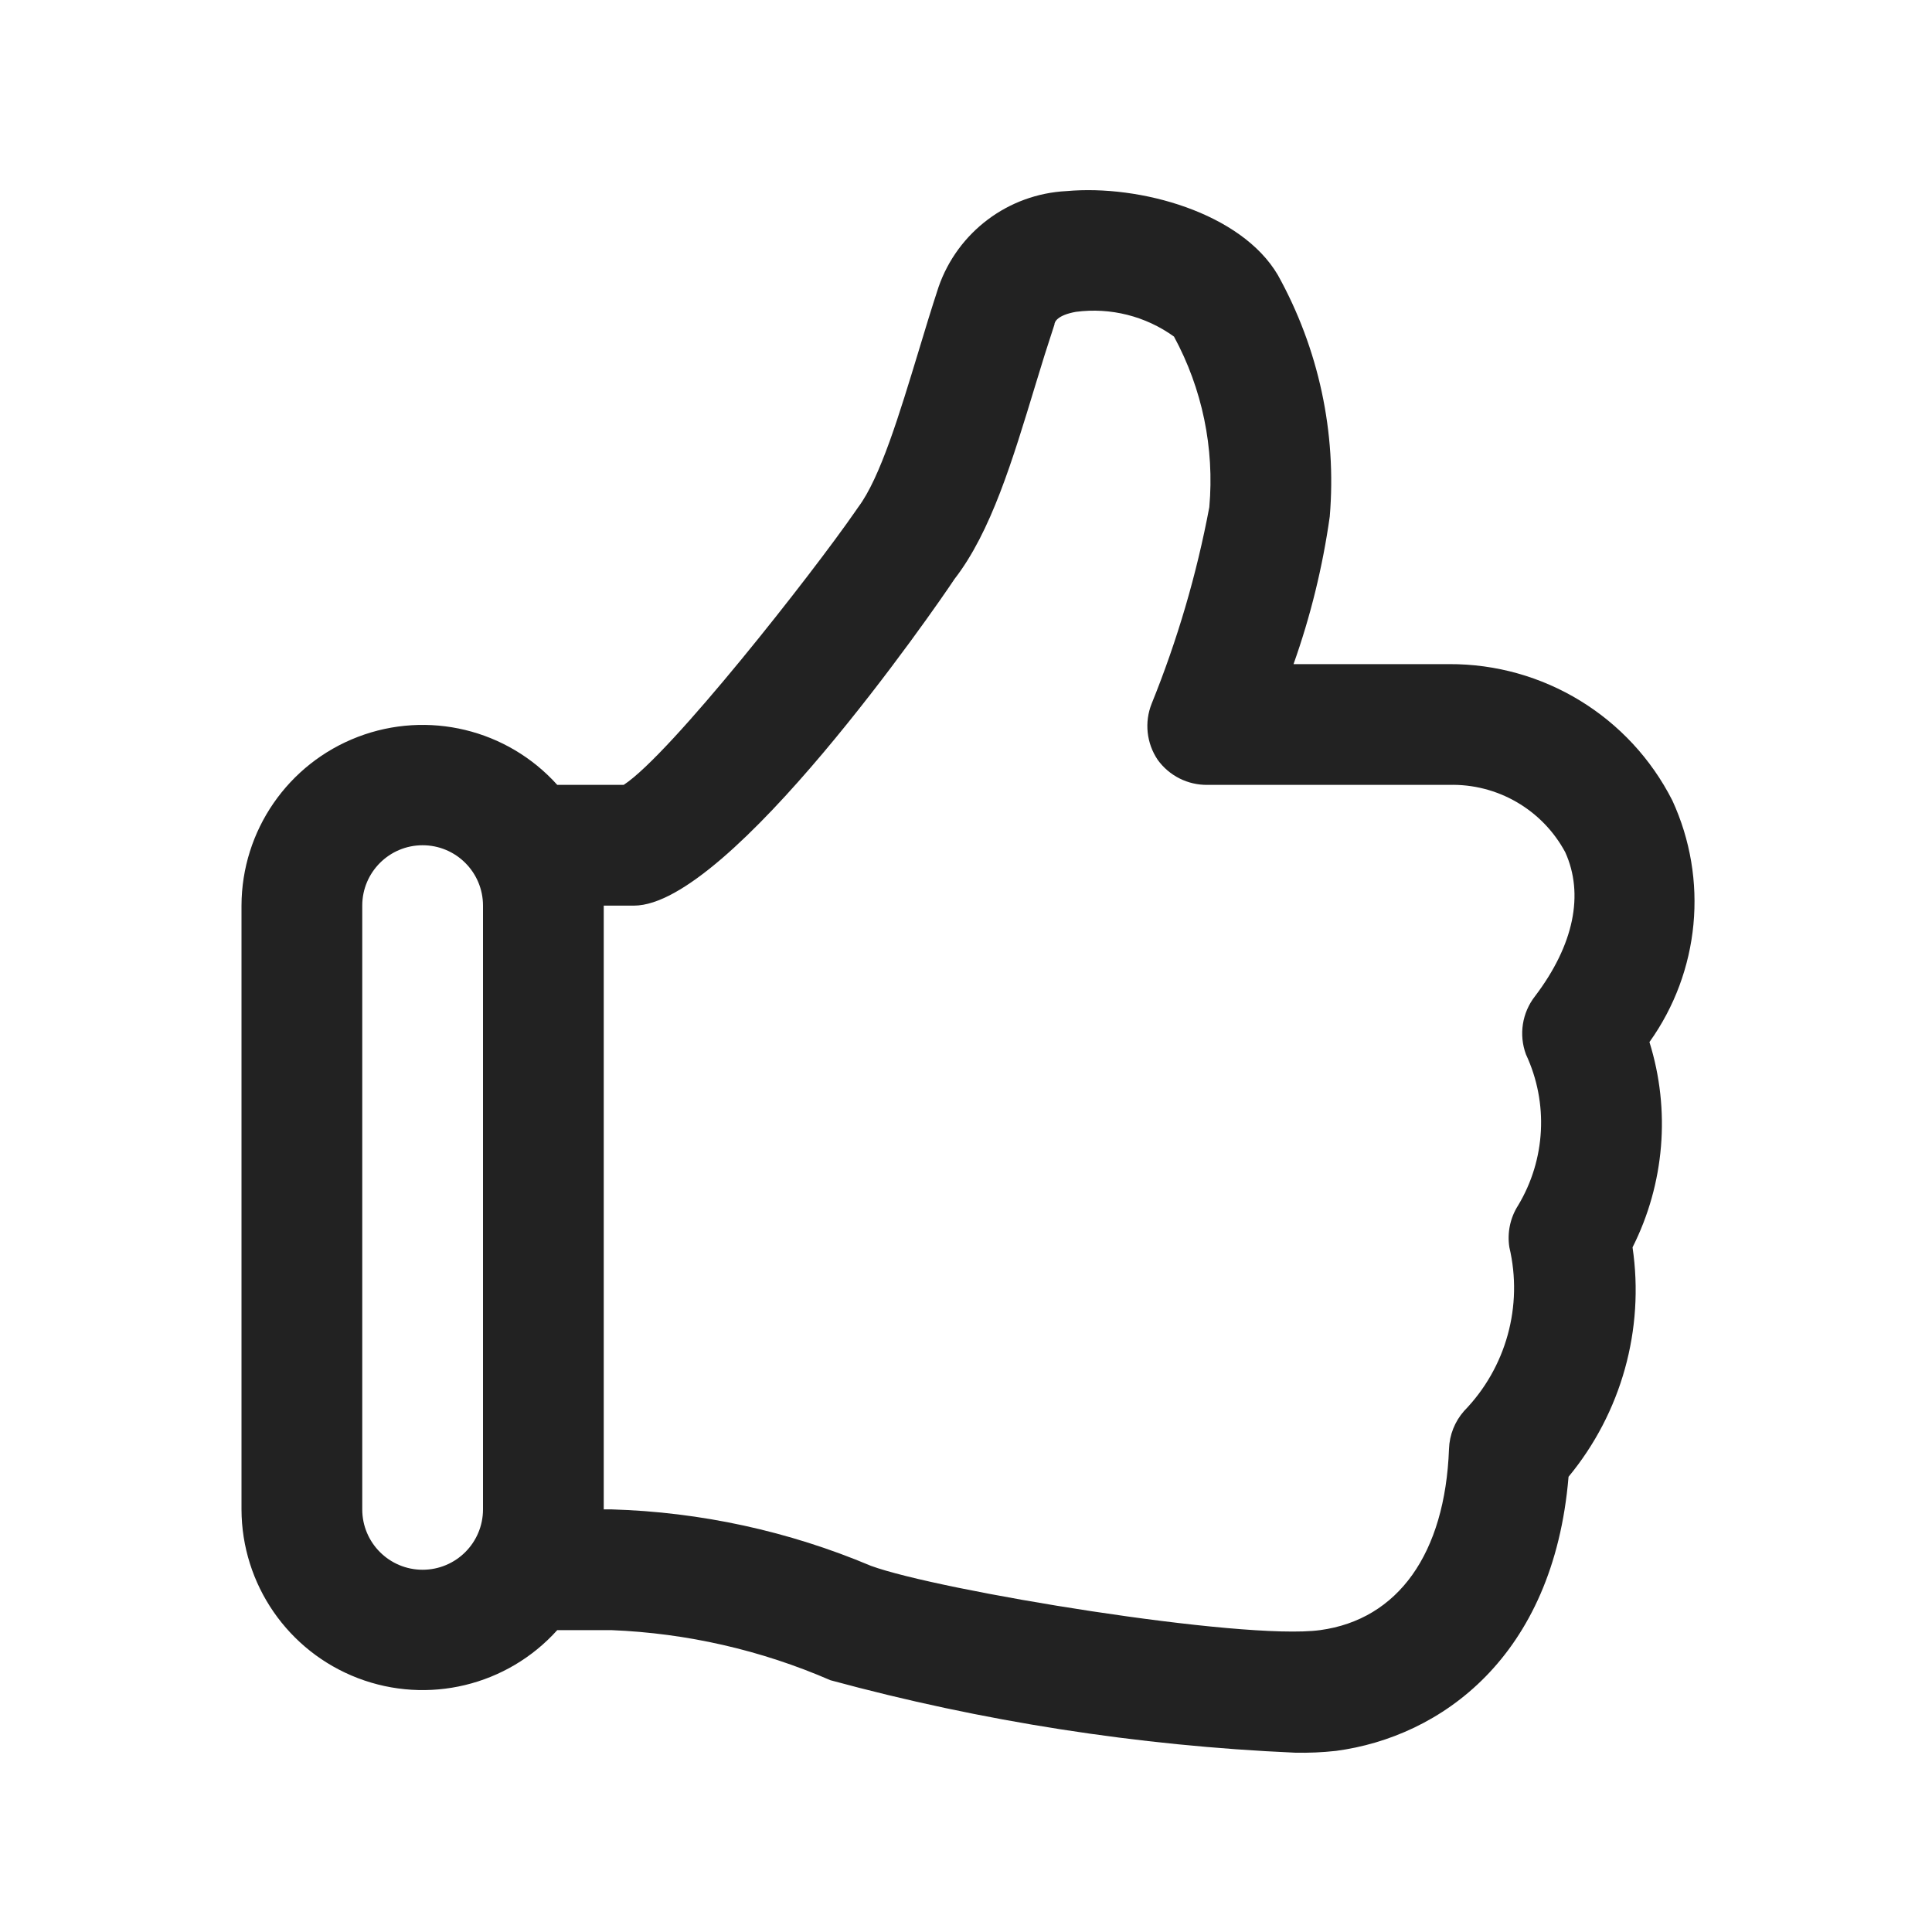
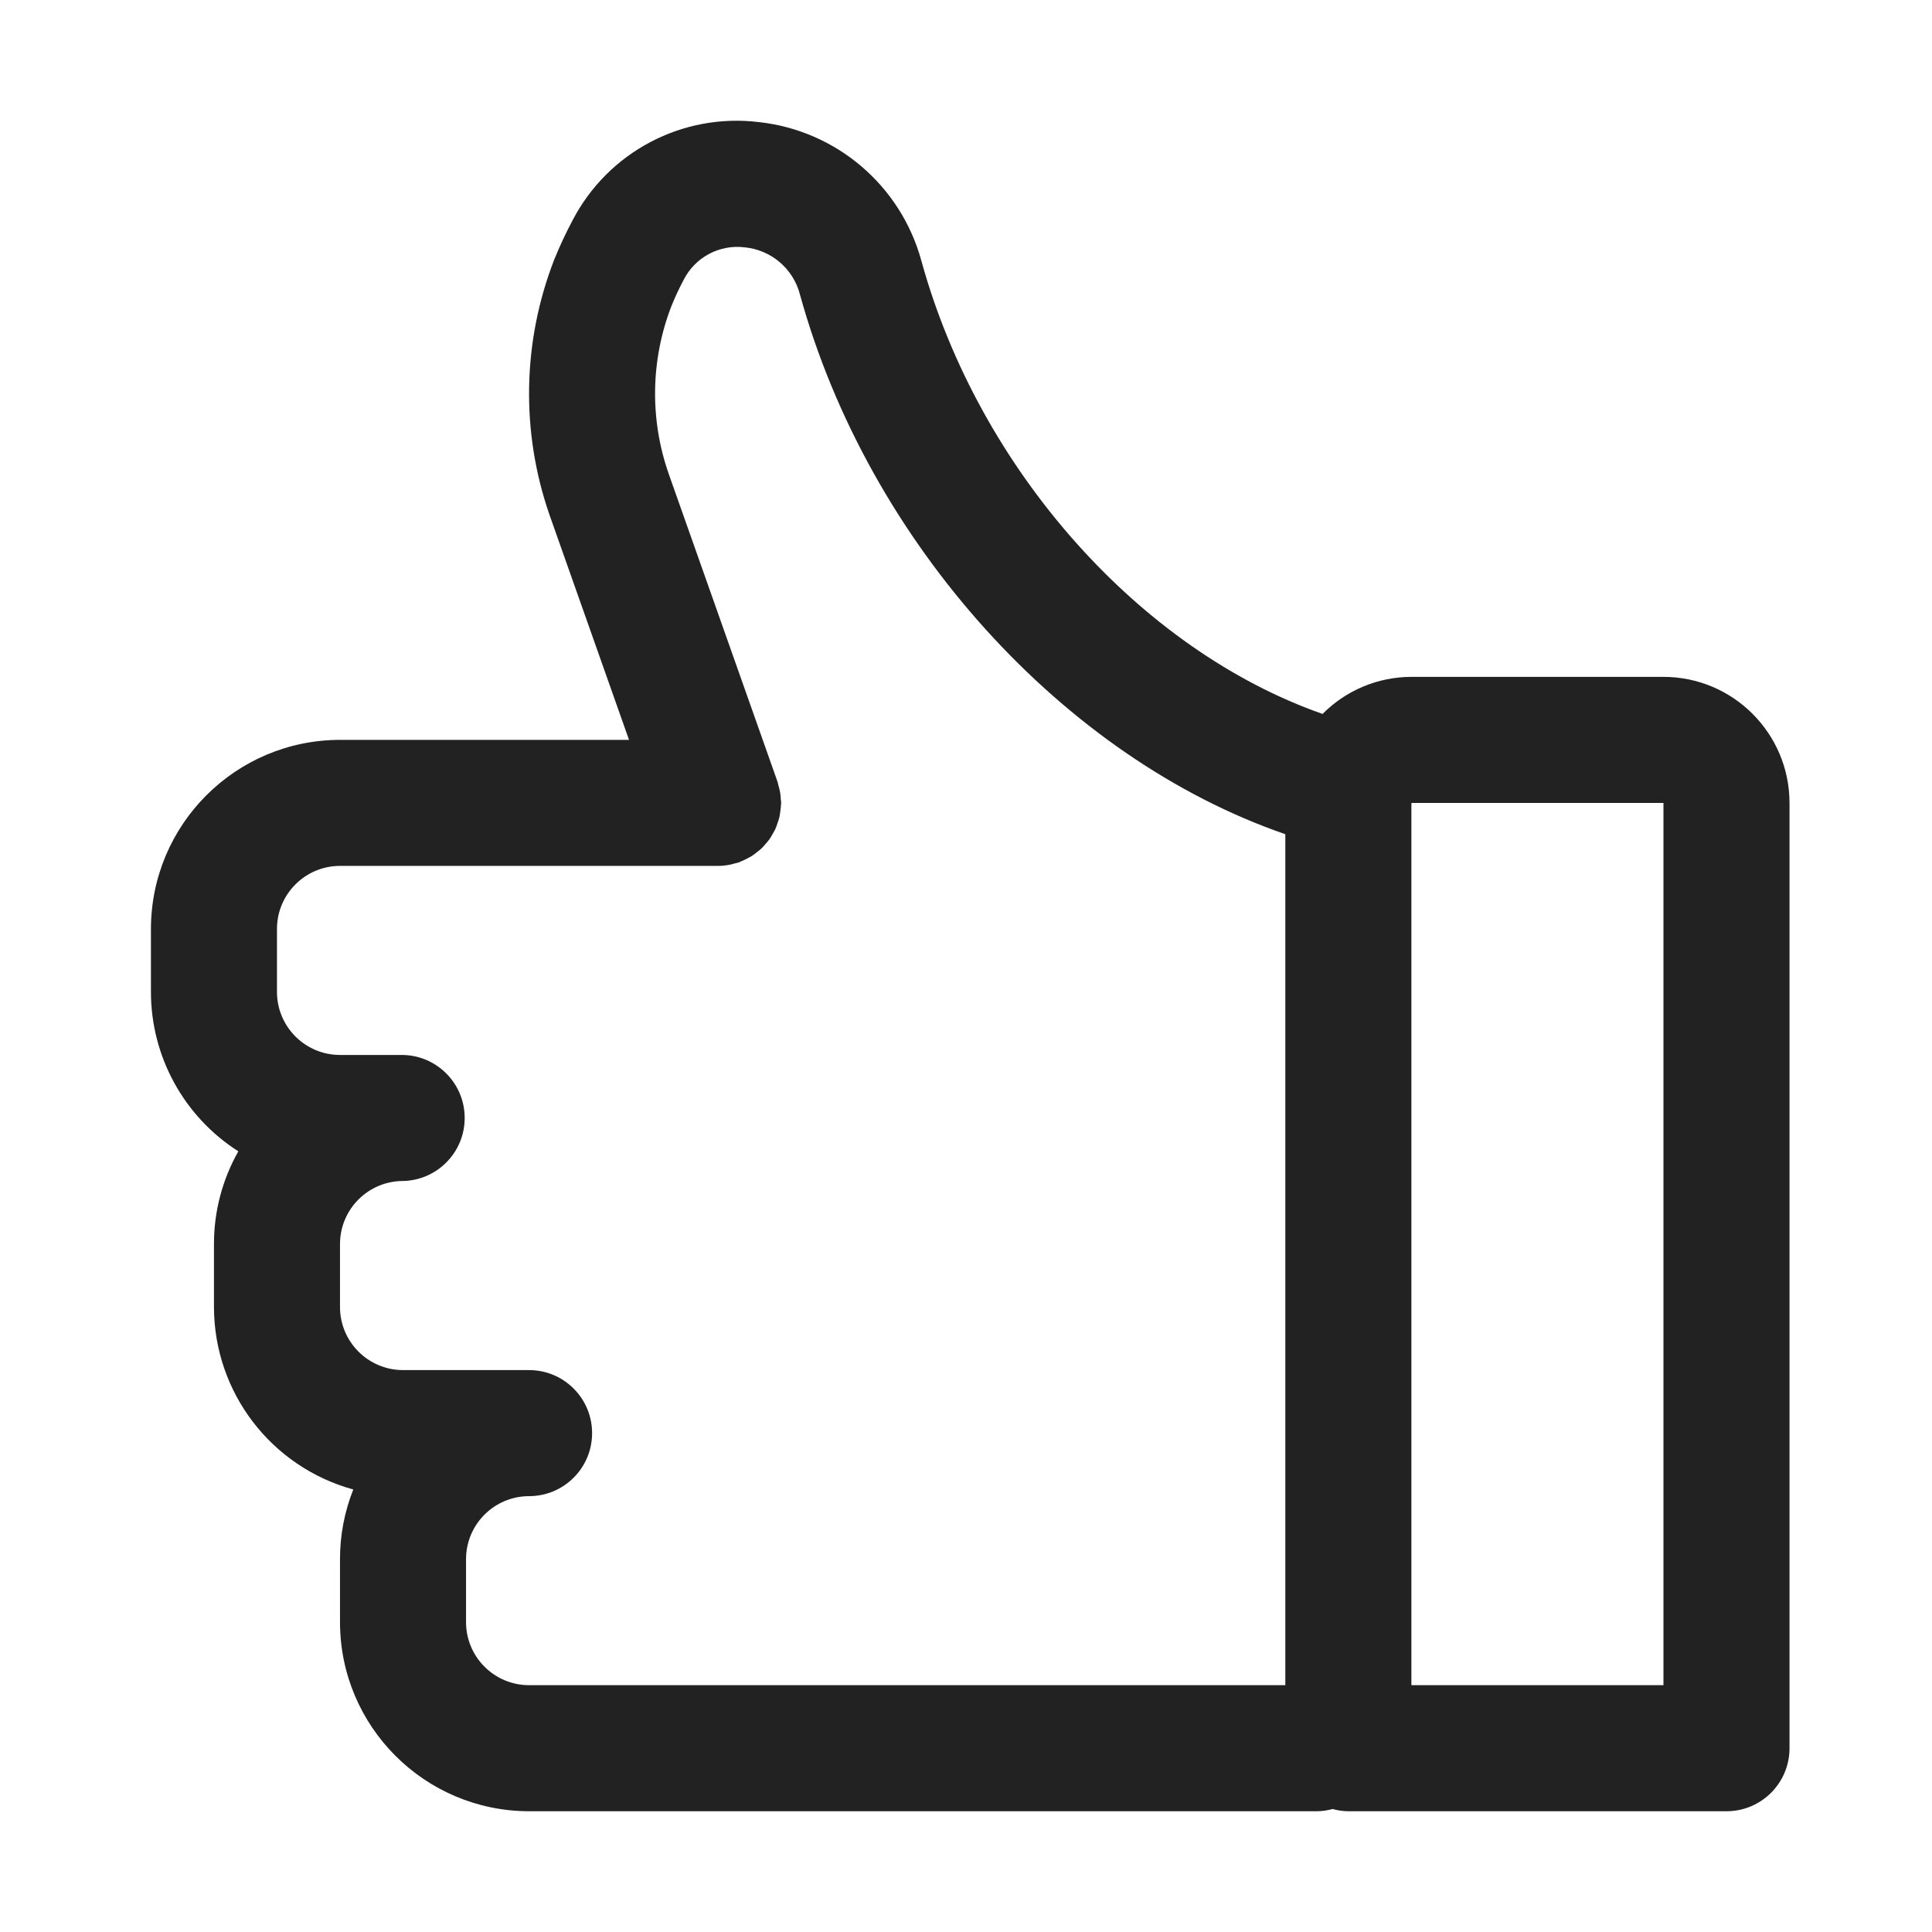
- <svg xmlns="http://www.w3.org/2000/svg" viewBox="0 0 64 64">
-   <path fill="#222" fill-rule="evenodd" d="M54.64 34.52a8 8 0 0 0 .76-8A8.25 8.25 0 0 0 48 22h-5.15a25 25 0 0 0 1.2-4.89 14.07 14.07 0 0 0-1.72-8c-1.21-2.06-4.56-3-7-2.78a4.74 4.74 0 0 0-4.24 3.18c-.23.7-.45 1.42-.66 2.12-.63 2.07-1.27 4.2-2 5.17l-.09.13C26.91 19 22.2 25 20.66 26h-2.2A6 6 0 0 0 8 30v20a6 6 0 0 0 10.46 4h1.79c2.502.1 4.964.662 7.26 1.66a70.51 70.51 0 0 0 15.39 2.4c.454.01.908-.01 1.36-.06 3.45-.46 7.2-3.09 7.7-9.08a9.71 9.71 0 0 0 2.12-7.6 9.09 9.09 0 0 0 .56-6.8zM12 50V30a2 2 0 1 1 4 0v20a2 2 0 1 1-4 0zm38.85-17a2 2 0 0 0-.3 1.93 5.33 5.33 0 0 1-.26 5 2 2 0 0 0-.29 1.39 5.85 5.85 0 0 1-1.5 5.42A2 2 0 0 0 48 48c-.13 3.47-1.69 5.65-4.27 6-2.58.35-12.65-1.31-14.88-2.13a23.93 23.93 0 0 0-8.6-1.87H20V30h1c3.17 0 10-9.88 10.62-10.82 1.21-1.56 1.92-3.93 2.68-6.43.2-.667.41-1.333.63-2 0-.09.1-.31.71-.42a4.54 4.54 0 0 1 3.25.82 10 10 0 0 1 1.17 5.65 34.14 34.14 0 0 1-1.91 6.51 2 2 0 0 0 .2 1.86A2 2 0 0 0 40 26h8a4.24 4.24 0 0 1 3.85 2.23c.63 1.39.29 3.07-1 4.77z" />
+ <svg xmlns="http://www.w3.org/2000/svg" width="64" height="64" fill="none">
+   <path fill-rule="evenodd" clip-rule="evenodd" d="M55.104 22.422h-8.35a4.147 4.147 0 0 0-2.942 1.228c-6.027-2.112-11.372-8.068-13.288-15.002a6.288 6.288 0 0 0-5.39-4.604 6.123 6.123 0 0 0-6.166 3.253c-.226.423-.428.858-.608 1.302a12.241 12.241 0 0 0-.16 8.448l2.637 7.462h-9.574A6.27 6.27 0 0 0 5 30.773v2.087a6.264 6.264 0 0 0 2.895 5.279 6.22 6.22 0 0 0-.807 3.072v2.088a6.273 6.273 0 0 0 4.615 6.042 6.24 6.24 0 0 0-.44 2.308v2.088A6.27 6.27 0 0 0 17.526 60h26.096c.176-.002.352-.027.522-.074.17.047.346.072.522.074h12.526a2.088 2.088 0 0 0 2.088-2.088V26.597a4.18 4.18 0 0 0-4.176-4.175ZM15.438 53.737v-2.088a2.09 2.09 0 0 1 2.088-2.087 2.088 2.088 0 0 0 0-4.176h-4.175a2.09 2.09 0 0 1-2.088-2.087V41.21a2.09 2.09 0 0 1 2.088-2.088 2.088 2.088 0 0 0 0-4.175h-2.088a2.09 2.09 0 0 1-2.088-2.088v-2.087a2.09 2.09 0 0 1 2.088-2.088h12.526c.13 0 .26-.014.389-.04.047-.008.09-.023.136-.035.057-.015.114-.024.17-.044.019-.007.034-.018.052-.025.073-.03.143-.062.212-.1.054-.028.11-.054.161-.087.058-.039.114-.08.167-.125.052-.041.106-.08.154-.126s.09-.098.133-.149c.044-.05.089-.099.127-.153.04-.056.072-.117.106-.177.032-.056.066-.11.092-.169.028-.062.048-.127.07-.192.022-.064.045-.128.06-.194.014-.06.021-.122.03-.184.012-.076.02-.153.023-.23 0-.02.006-.038.006-.058 0-.044-.01-.086-.013-.13a1.607 1.607 0 0 0-.076-.44c-.012-.041-.016-.083-.03-.125l-3.608-10.21a8.04 8.04 0 0 1 .084-5.532 9.07 9.07 0 0 1 .416-.895 1.992 1.992 0 0 1 2.024-1.07A2.097 2.097 0 0 1 26.5 9.758c2.277 8.247 8.75 15.351 16.078 17.876v28.19H17.526a2.09 2.09 0 0 1-2.088-2.088Zm39.666 2.087h-8.35V26.654c0-.02.005-.037.005-.056h8.345v29.227Z" fill="#222" />
</svg>
